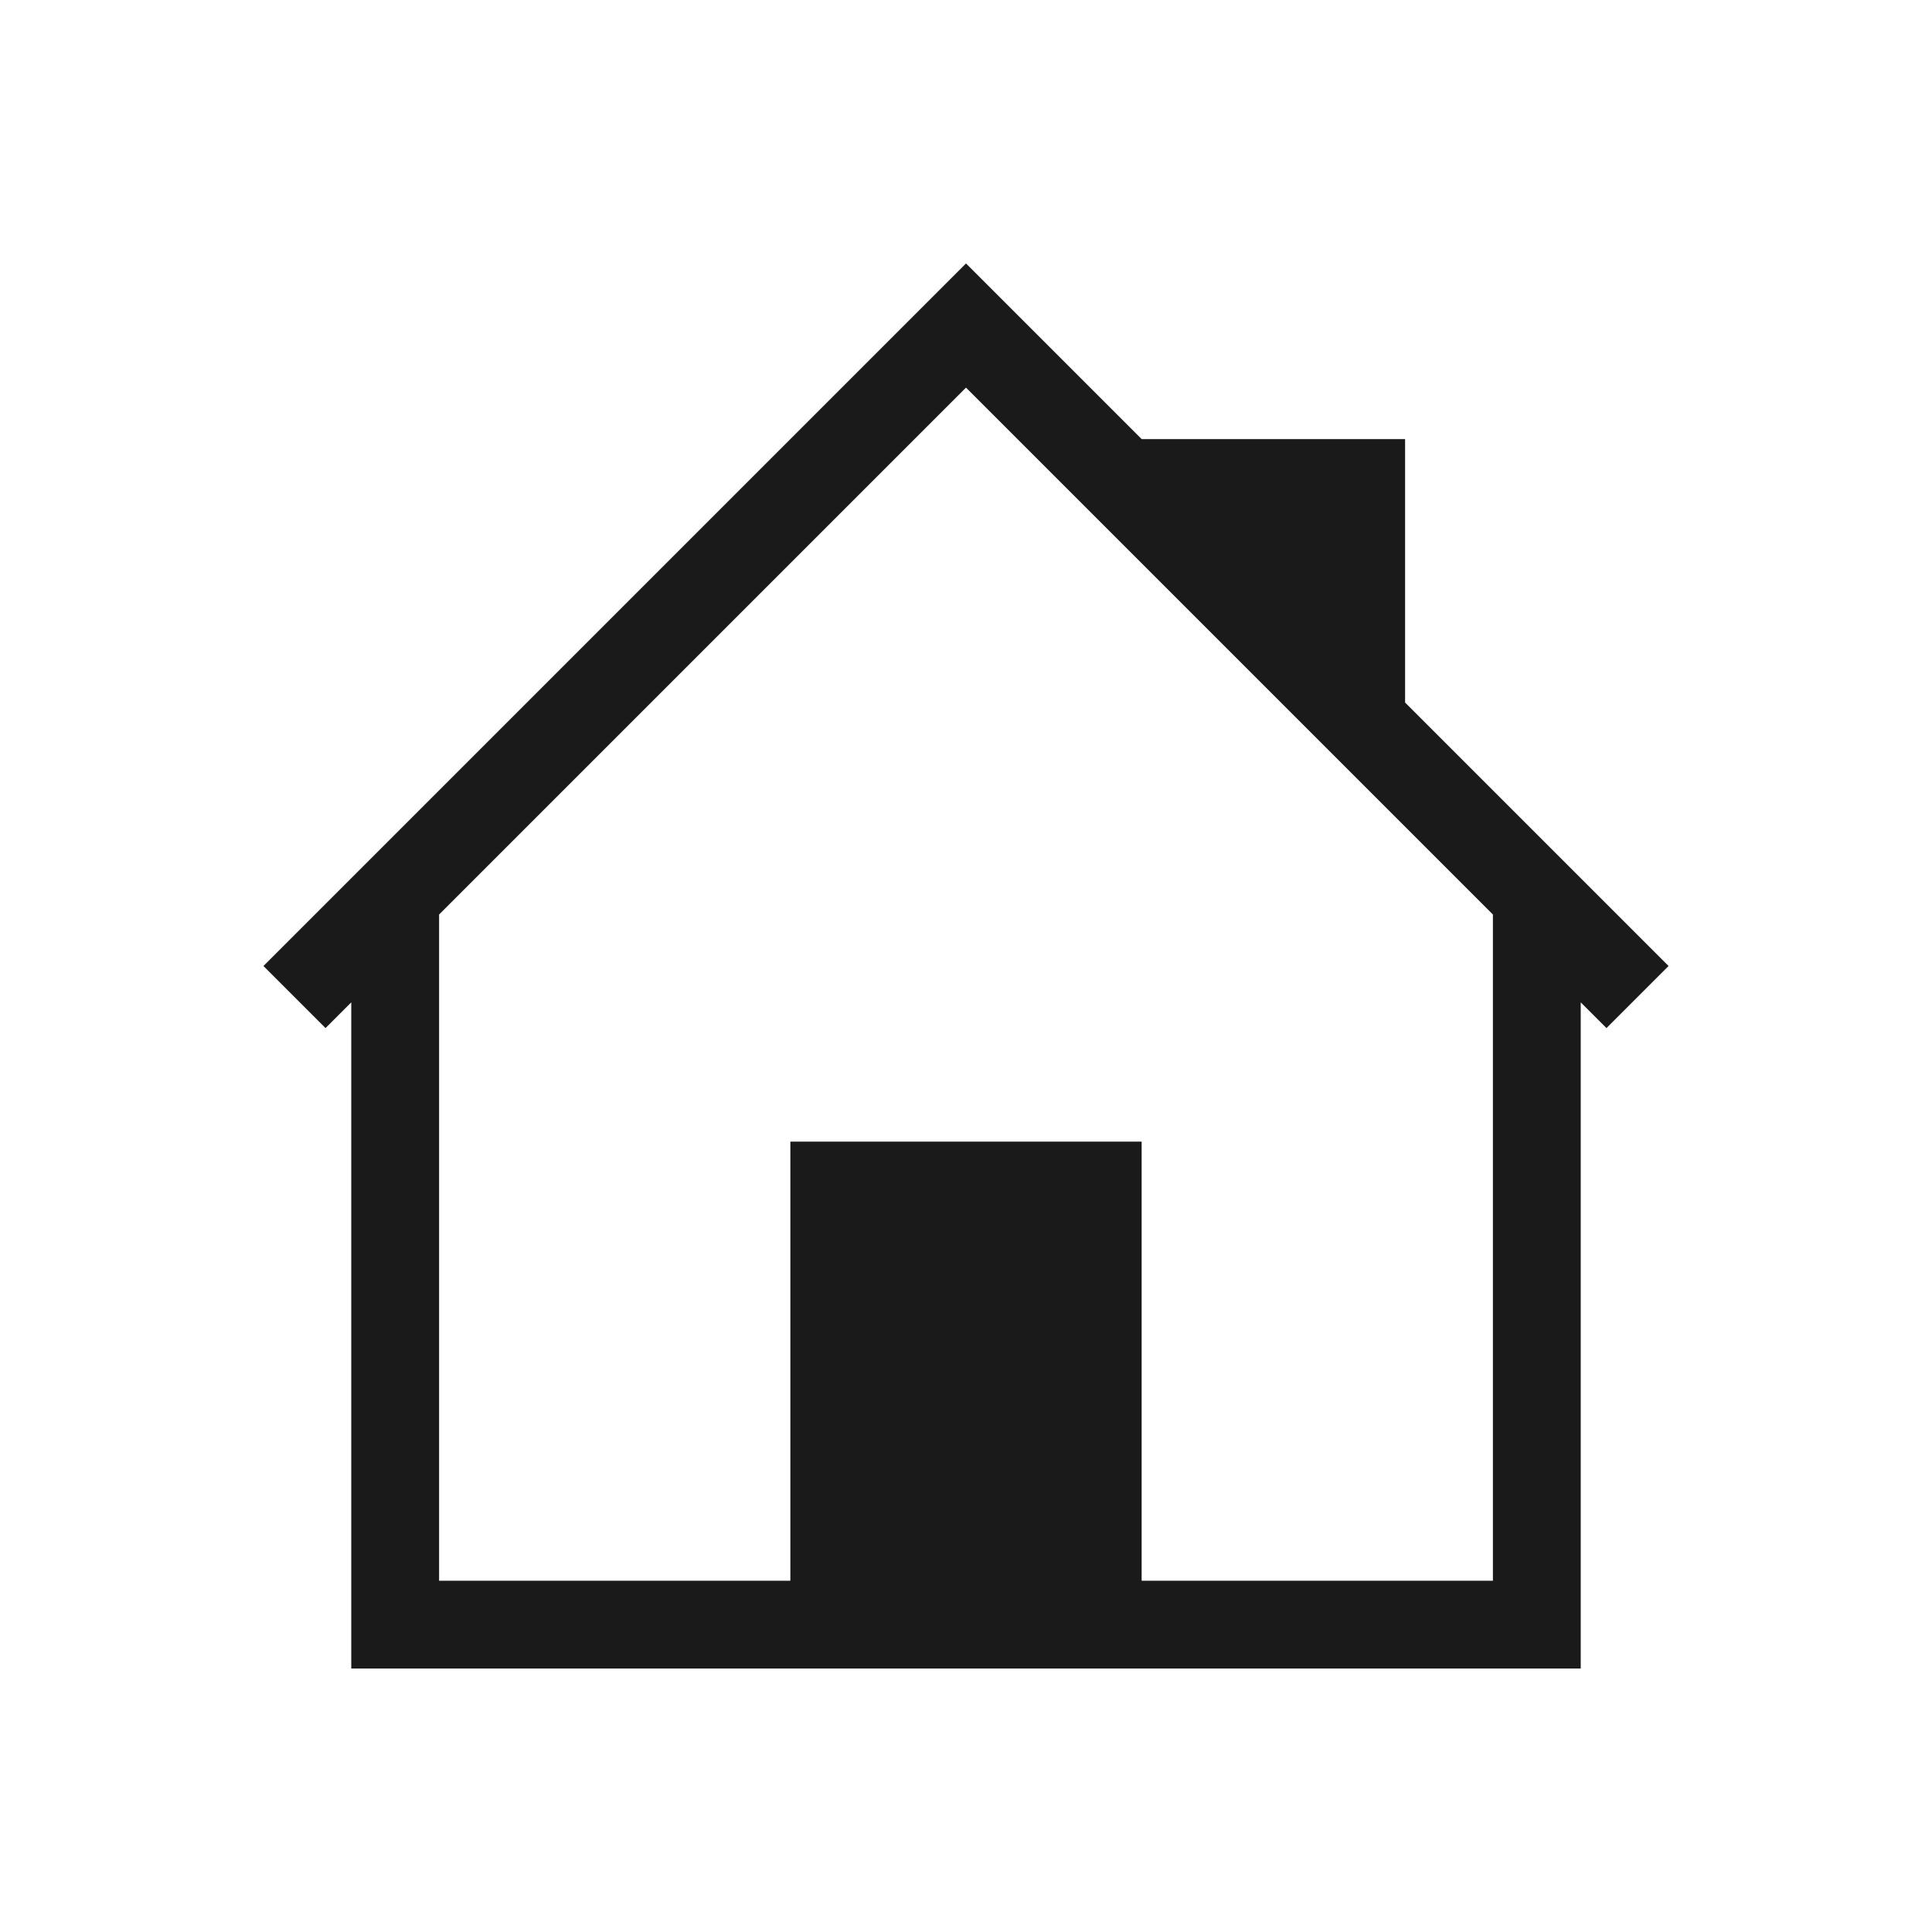
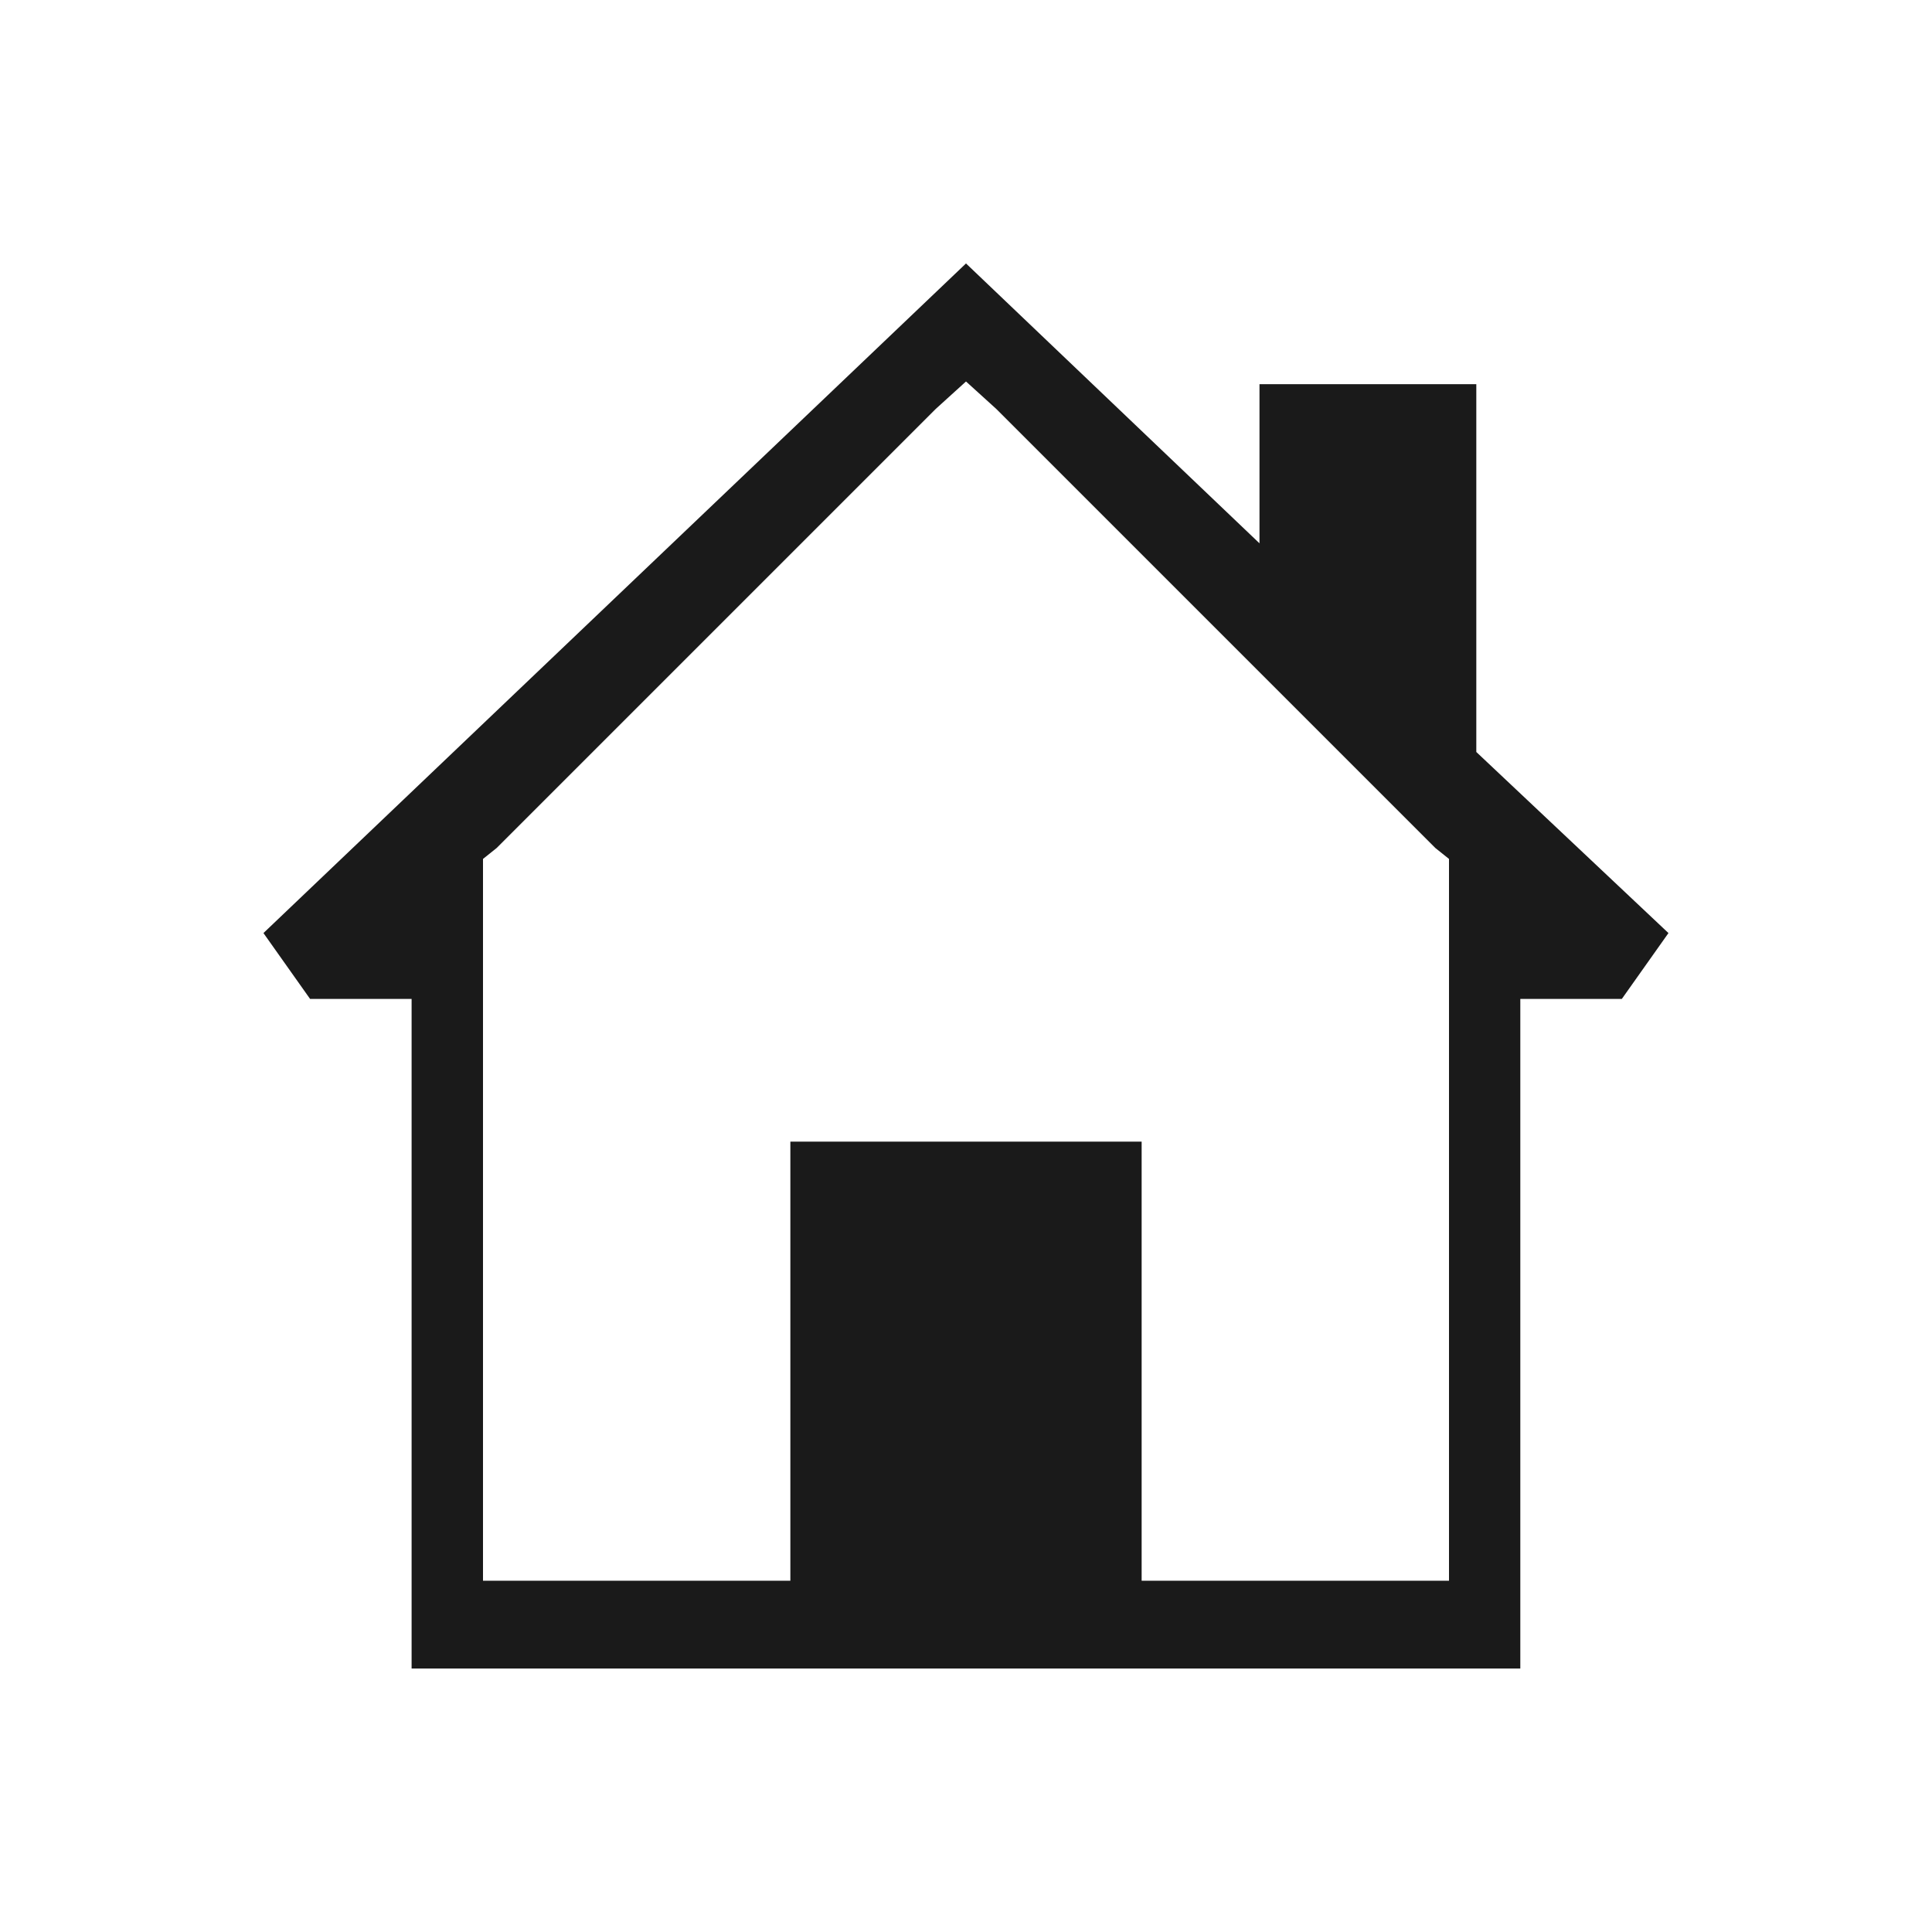
<svg xmlns="http://www.w3.org/2000/svg" width="22" height="22" id="svg4105" version="1.1">
  <defs id="defs4107" />
  <g id="layer1" transform="translate(0,-1030.362)">
-     <path style="opacity:1;fill:#1a1a1a;fill-opacity:1;stroke:none" d="M 11 3 L 10.293 3.707 L 3 11 L 3.707 11.707 L 4 11.414 L 4 19 L 5 19 L 10 19 L 13 19 L 18 19 L 18 18 L 18 11.414 L 18.293 11.707 L 19 11 L 16 8 L 16 5 L 13 5 L 11.707 3.707 L 11 3 z M 11 4.414 L 17 10.414 L 17 18 L 13 18 L 13 13 L 10 13 L 9 13 L 9 18 L 5 18 L 5 10.414 L 11 4.414 z " transform="translate(0,1030.362)" id="rect4164" />
+     <path id="path3962" d="m 11,1033.362 -8,7.625 0.531,0.75 1.156,0 0,7.625 12.625,0 0,-7.625 1.156,0 0.531,-0.75 -2.188,-2.062 0,-4.188 -2.469,0 0,1.812 L 11,1033.362 Z m 0,1.344 0.344,0.312 5,5 0.156,0.125 0,0.219 0,7.5 0,0.5 -0.5,0 -3,0 0,-5 -4,0 0,5 -3,0 -0.5,0 0,-0.5 0,-7.5 0,-0.219 0.156,-0.125 5,-5 L 11,1034.706 Z" style="fill:#1a1a1a;fill-opacity:1;stroke:none" />
  </g>
</svg>
